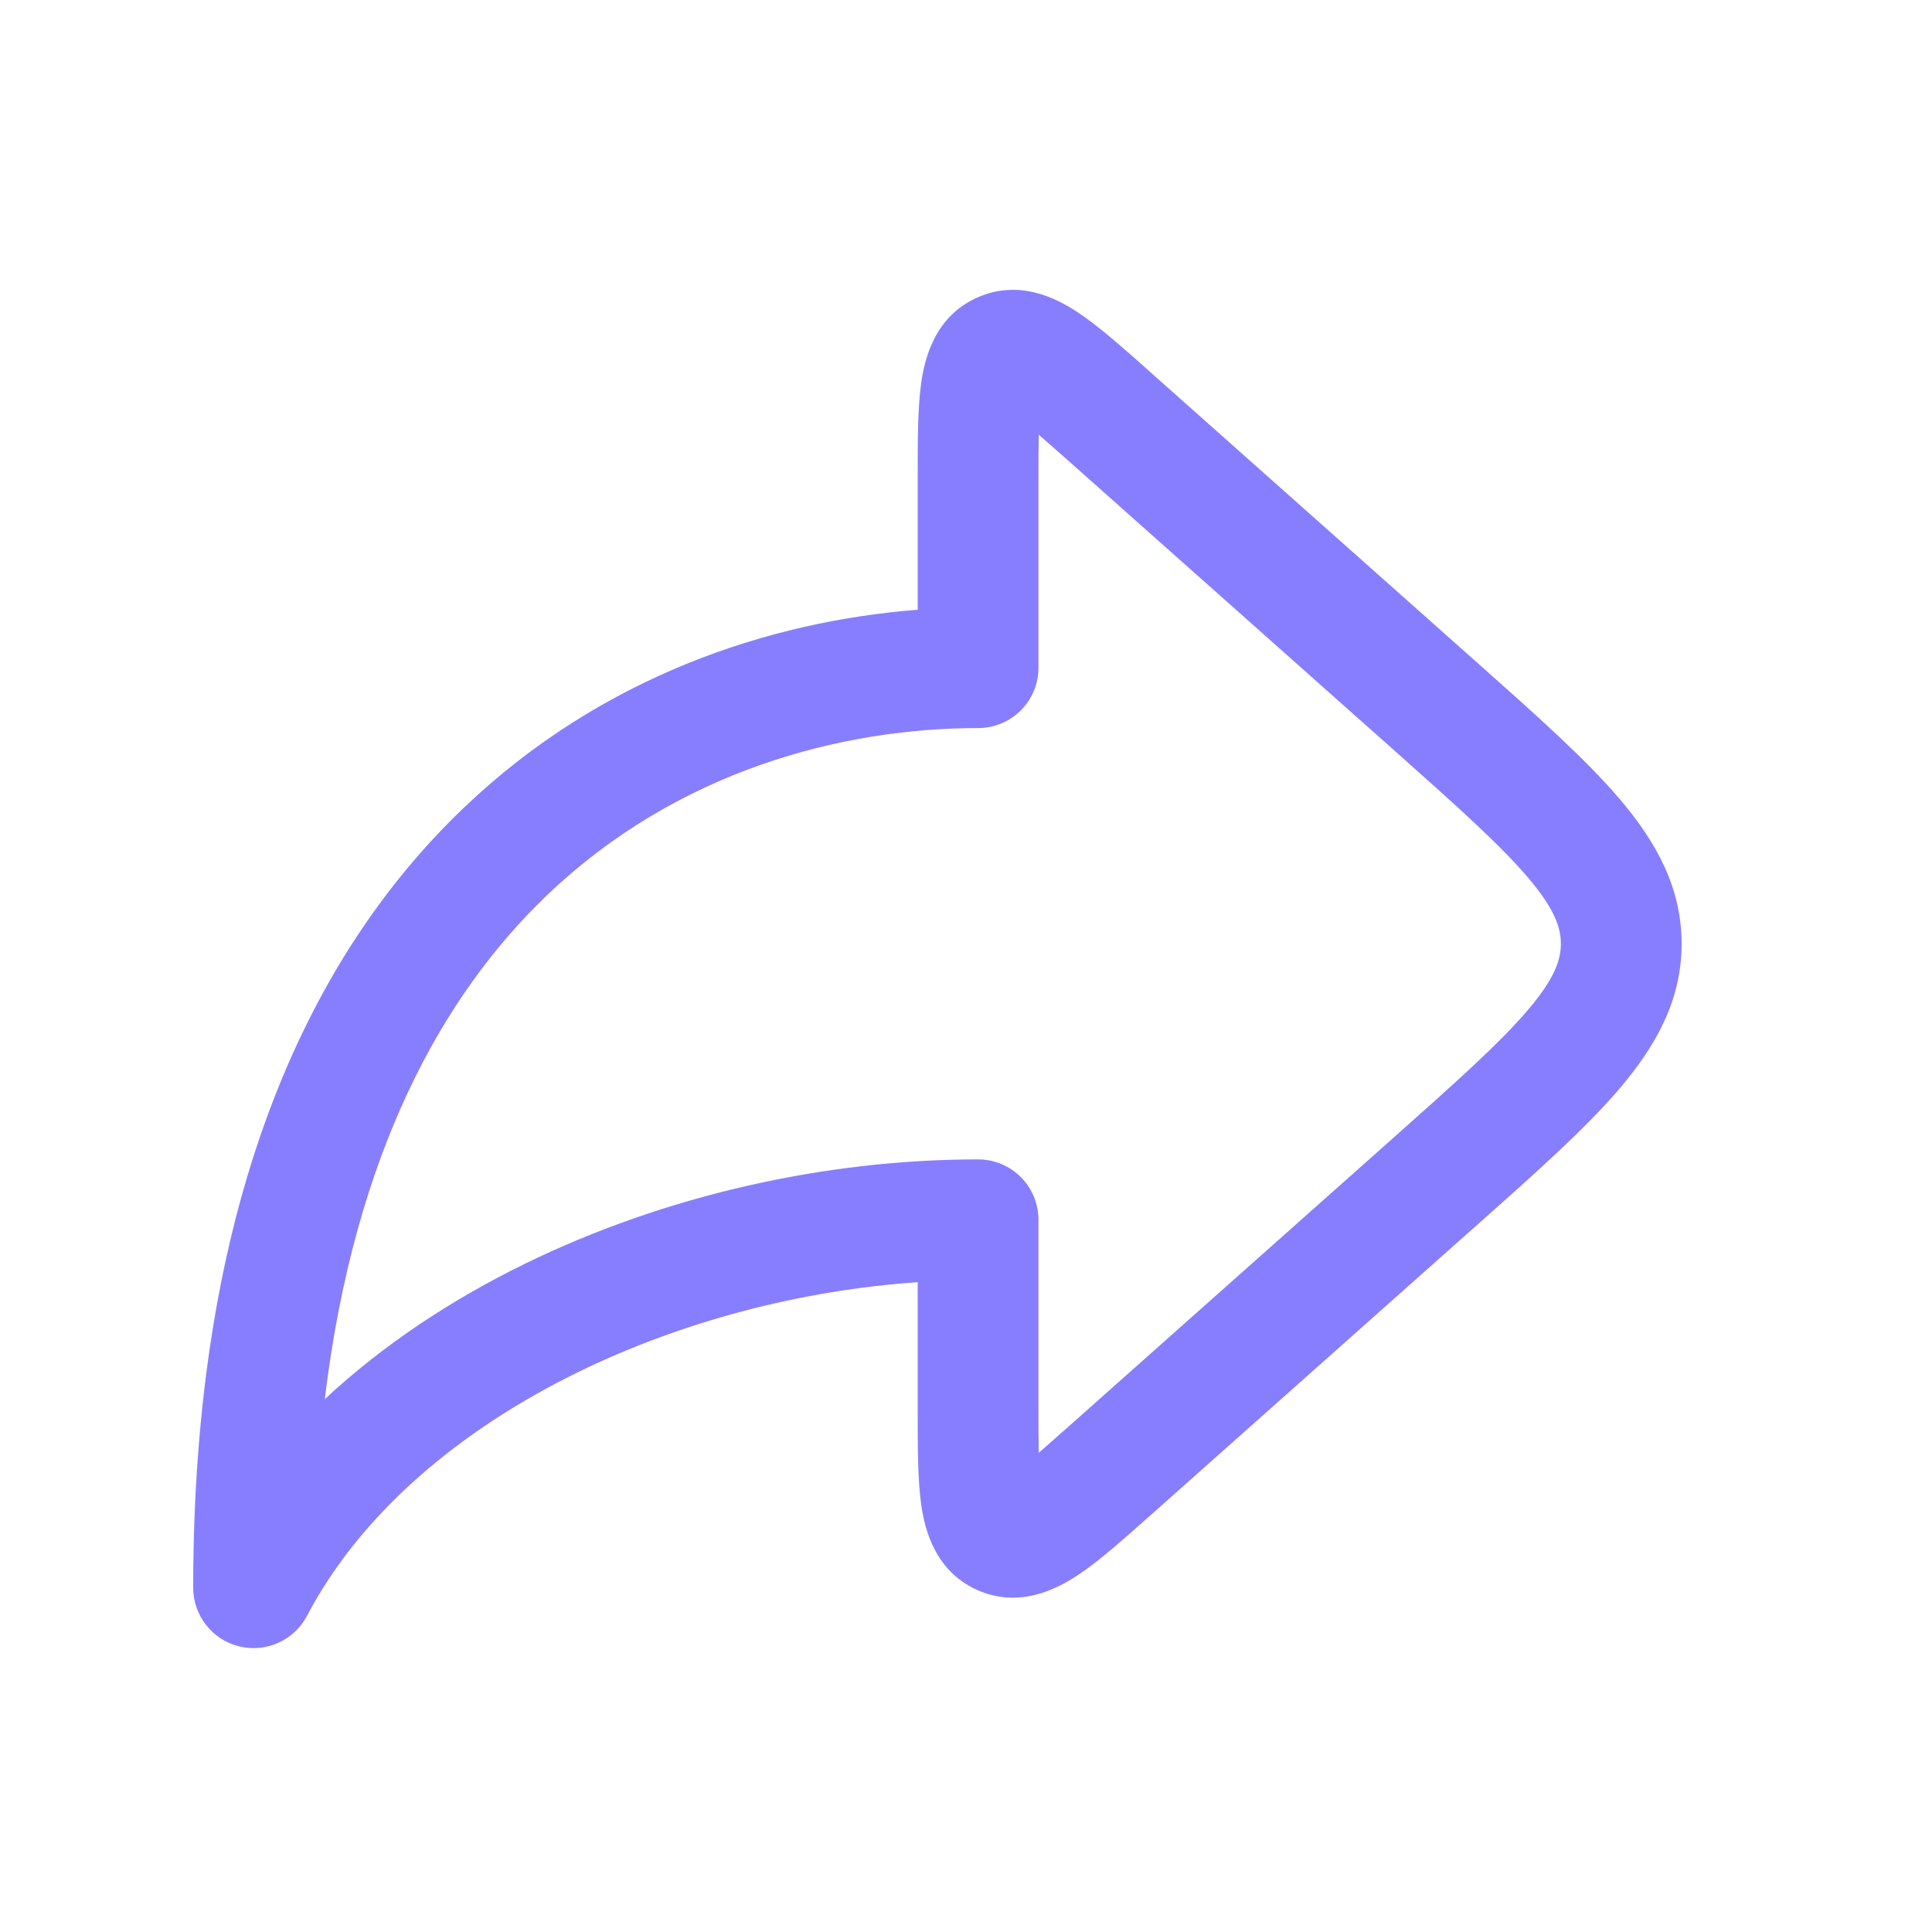
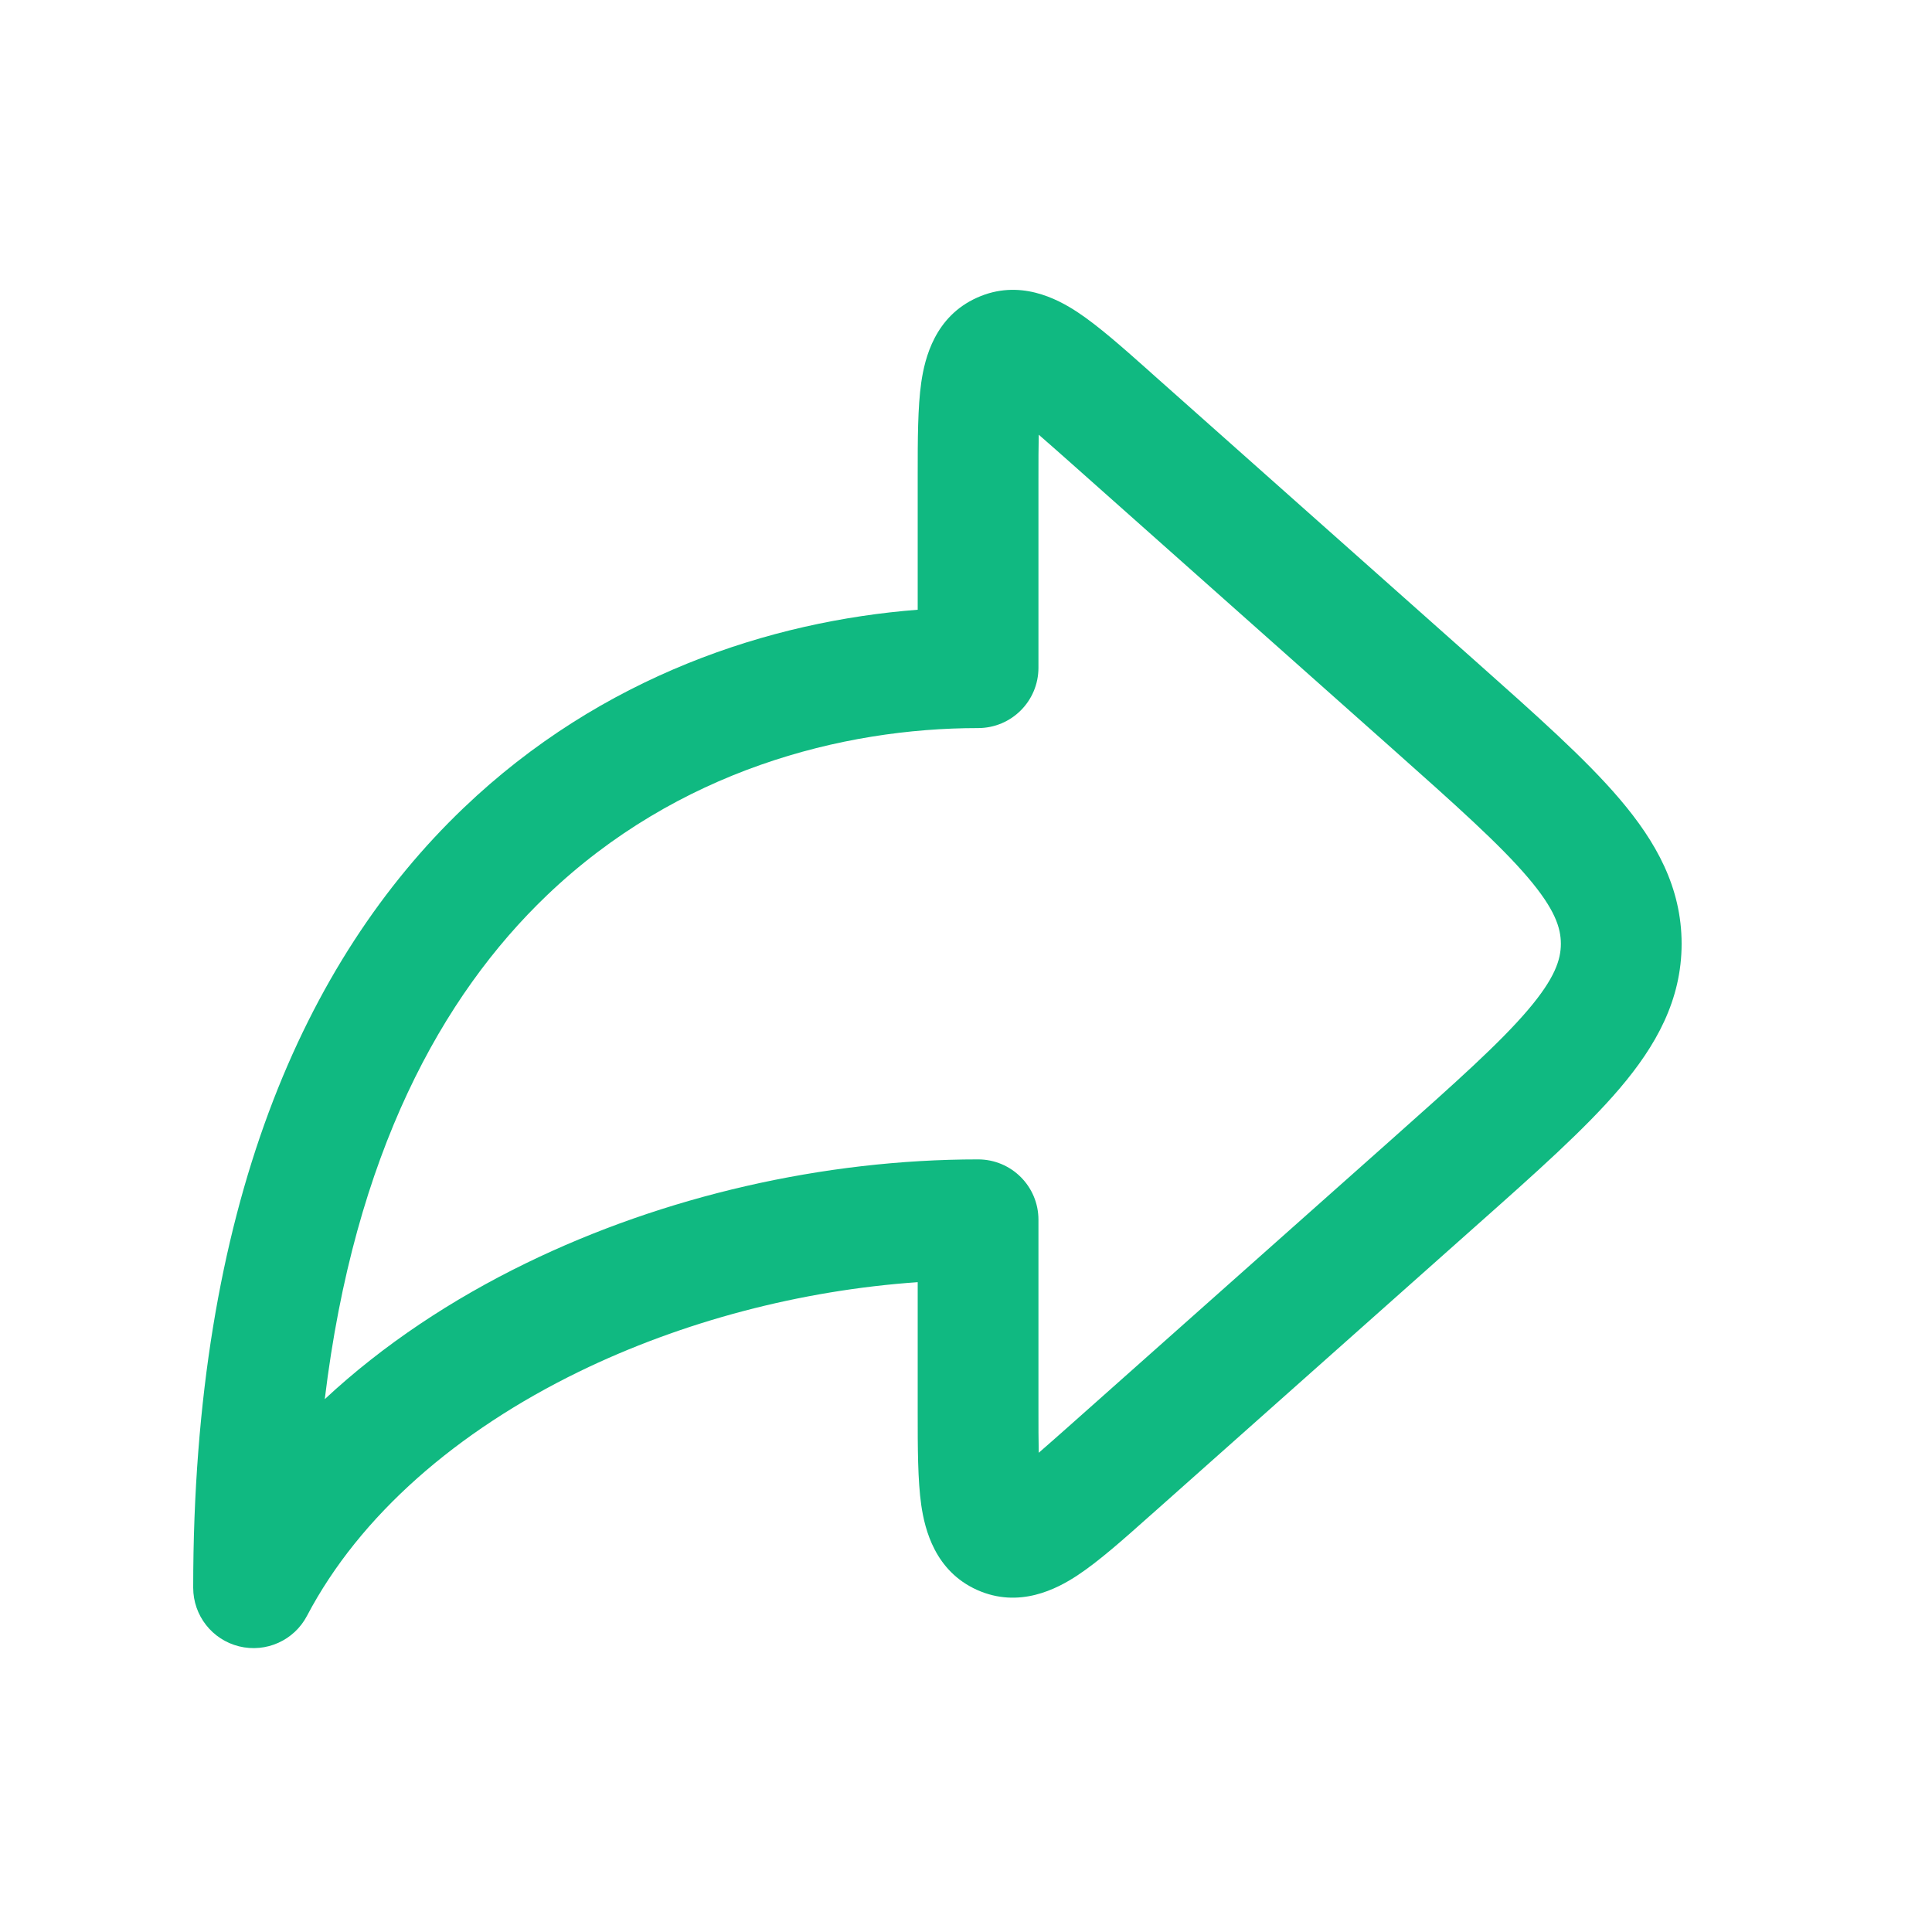
<svg xmlns="http://www.w3.org/2000/svg" width="20" height="20" viewBox="0 0 20 20" fill="none">
-   <path fill-rule="evenodd" clip-rule="evenodd" d="M11.895 3.84C11.906 3.85 11.916 3.859 11.927 3.869L15.272 6.842C15.896 7.397 16.414 7.856 16.769 8.274C17.142 8.713 17.408 9.185 17.408 9.77C17.408 10.354 17.142 10.826 16.769 11.265C16.414 11.683 15.896 12.143 15.272 12.697L11.927 15.671C11.916 15.68 11.906 15.69 11.895 15.699C11.625 15.94 11.372 16.164 11.154 16.308C10.94 16.449 10.551 16.654 10.115 16.459C9.679 16.263 9.574 15.835 9.537 15.582C9.5 15.323 9.5 14.985 9.5 14.624C9.5 14.609 9.5 14.595 9.5 14.581V13.273C8.29 13.357 7.065 13.678 5.993 14.2C4.732 14.815 3.725 15.686 3.178 16.727C3.045 16.981 2.755 17.112 2.475 17.043C2.196 16.974 2 16.724 2 16.436C2 12.502 3.151 9.94 4.797 8.366C6.232 6.993 7.98 6.43 9.5 6.312V4.959C9.5 4.944 9.5 4.93 9.5 4.916C9.5 4.554 9.5 4.216 9.537 3.958C9.574 3.704 9.679 3.276 10.115 3.081C10.551 2.885 10.94 3.09 11.154 3.231C11.372 3.375 11.625 3.6 11.895 3.84ZM10.753 4.5C10.847 4.581 10.959 4.681 11.097 4.803L14.407 7.745C15.075 8.339 15.525 8.741 15.817 9.084C16.097 9.413 16.158 9.606 16.158 9.77C16.158 9.933 16.097 10.126 15.817 10.455C15.525 10.798 15.075 11.2 14.407 11.794L11.097 14.736C10.959 14.858 10.847 14.958 10.753 15.039C10.75 14.915 10.75 14.764 10.75 14.581V12.627C10.75 12.281 10.47 12.002 10.125 12.002C8.531 12.002 6.875 12.38 5.445 13.077C4.679 13.45 3.966 13.921 3.362 14.484C3.669 11.944 4.577 10.306 5.661 9.269C7.011 7.977 8.717 7.537 10.125 7.537C10.47 7.537 10.75 7.258 10.75 6.912V4.959C10.75 4.775 10.75 4.624 10.753 4.5Z" fill="#877EFF" />
+   <path fill-rule="evenodd" clip-rule="evenodd" d="M11.895 3.84C11.906 3.85 11.916 3.859 11.927 3.869L15.272 6.842C15.896 7.397 16.414 7.856 16.769 8.274C17.142 8.713 17.408 9.185 17.408 9.77C17.408 10.354 17.142 10.826 16.769 11.265C16.414 11.683 15.896 12.143 15.272 12.697L11.927 15.671C11.916 15.68 11.906 15.69 11.895 15.699C11.625 15.94 11.372 16.164 11.154 16.308C10.94 16.449 10.551 16.654 10.115 16.459C9.679 16.263 9.574 15.835 9.537 15.582C9.5 15.323 9.5 14.985 9.5 14.624C9.5 14.609 9.5 14.595 9.5 14.581V13.273C8.29 13.357 7.065 13.678 5.993 14.2C4.732 14.815 3.725 15.686 3.178 16.727C3.045 16.981 2.755 17.112 2.475 17.043C2.196 16.974 2 16.724 2 16.436C2 12.502 3.151 9.94 4.797 8.366C6.232 6.993 7.98 6.43 9.5 6.312V4.959C9.5 4.944 9.5 4.93 9.5 4.916C9.5 4.554 9.5 4.216 9.537 3.958C9.574 3.704 9.679 3.276 10.115 3.081C10.551 2.885 10.94 3.09 11.154 3.231C11.372 3.375 11.625 3.6 11.895 3.84ZM10.753 4.5C10.847 4.581 10.959 4.681 11.097 4.803L14.407 7.745C15.075 8.339 15.525 8.741 15.817 9.084C16.097 9.413 16.158 9.606 16.158 9.77C16.158 9.933 16.097 10.126 15.817 10.455C15.525 10.798 15.075 11.2 14.407 11.794L11.097 14.736C10.959 14.858 10.847 14.958 10.753 15.039C10.75 14.915 10.75 14.764 10.75 14.581V12.627C10.75 12.281 10.47 12.002 10.125 12.002C8.531 12.002 6.875 12.38 5.445 13.077C4.679 13.45 3.966 13.921 3.362 14.484C3.669 11.944 4.577 10.306 5.661 9.269C7.011 7.977 8.717 7.537 10.125 7.537C10.47 7.537 10.75 7.258 10.75 6.912V4.959C10.75 4.775 10.75 4.624 10.753 4.5Z" fill="#10b981" />
</svg>
